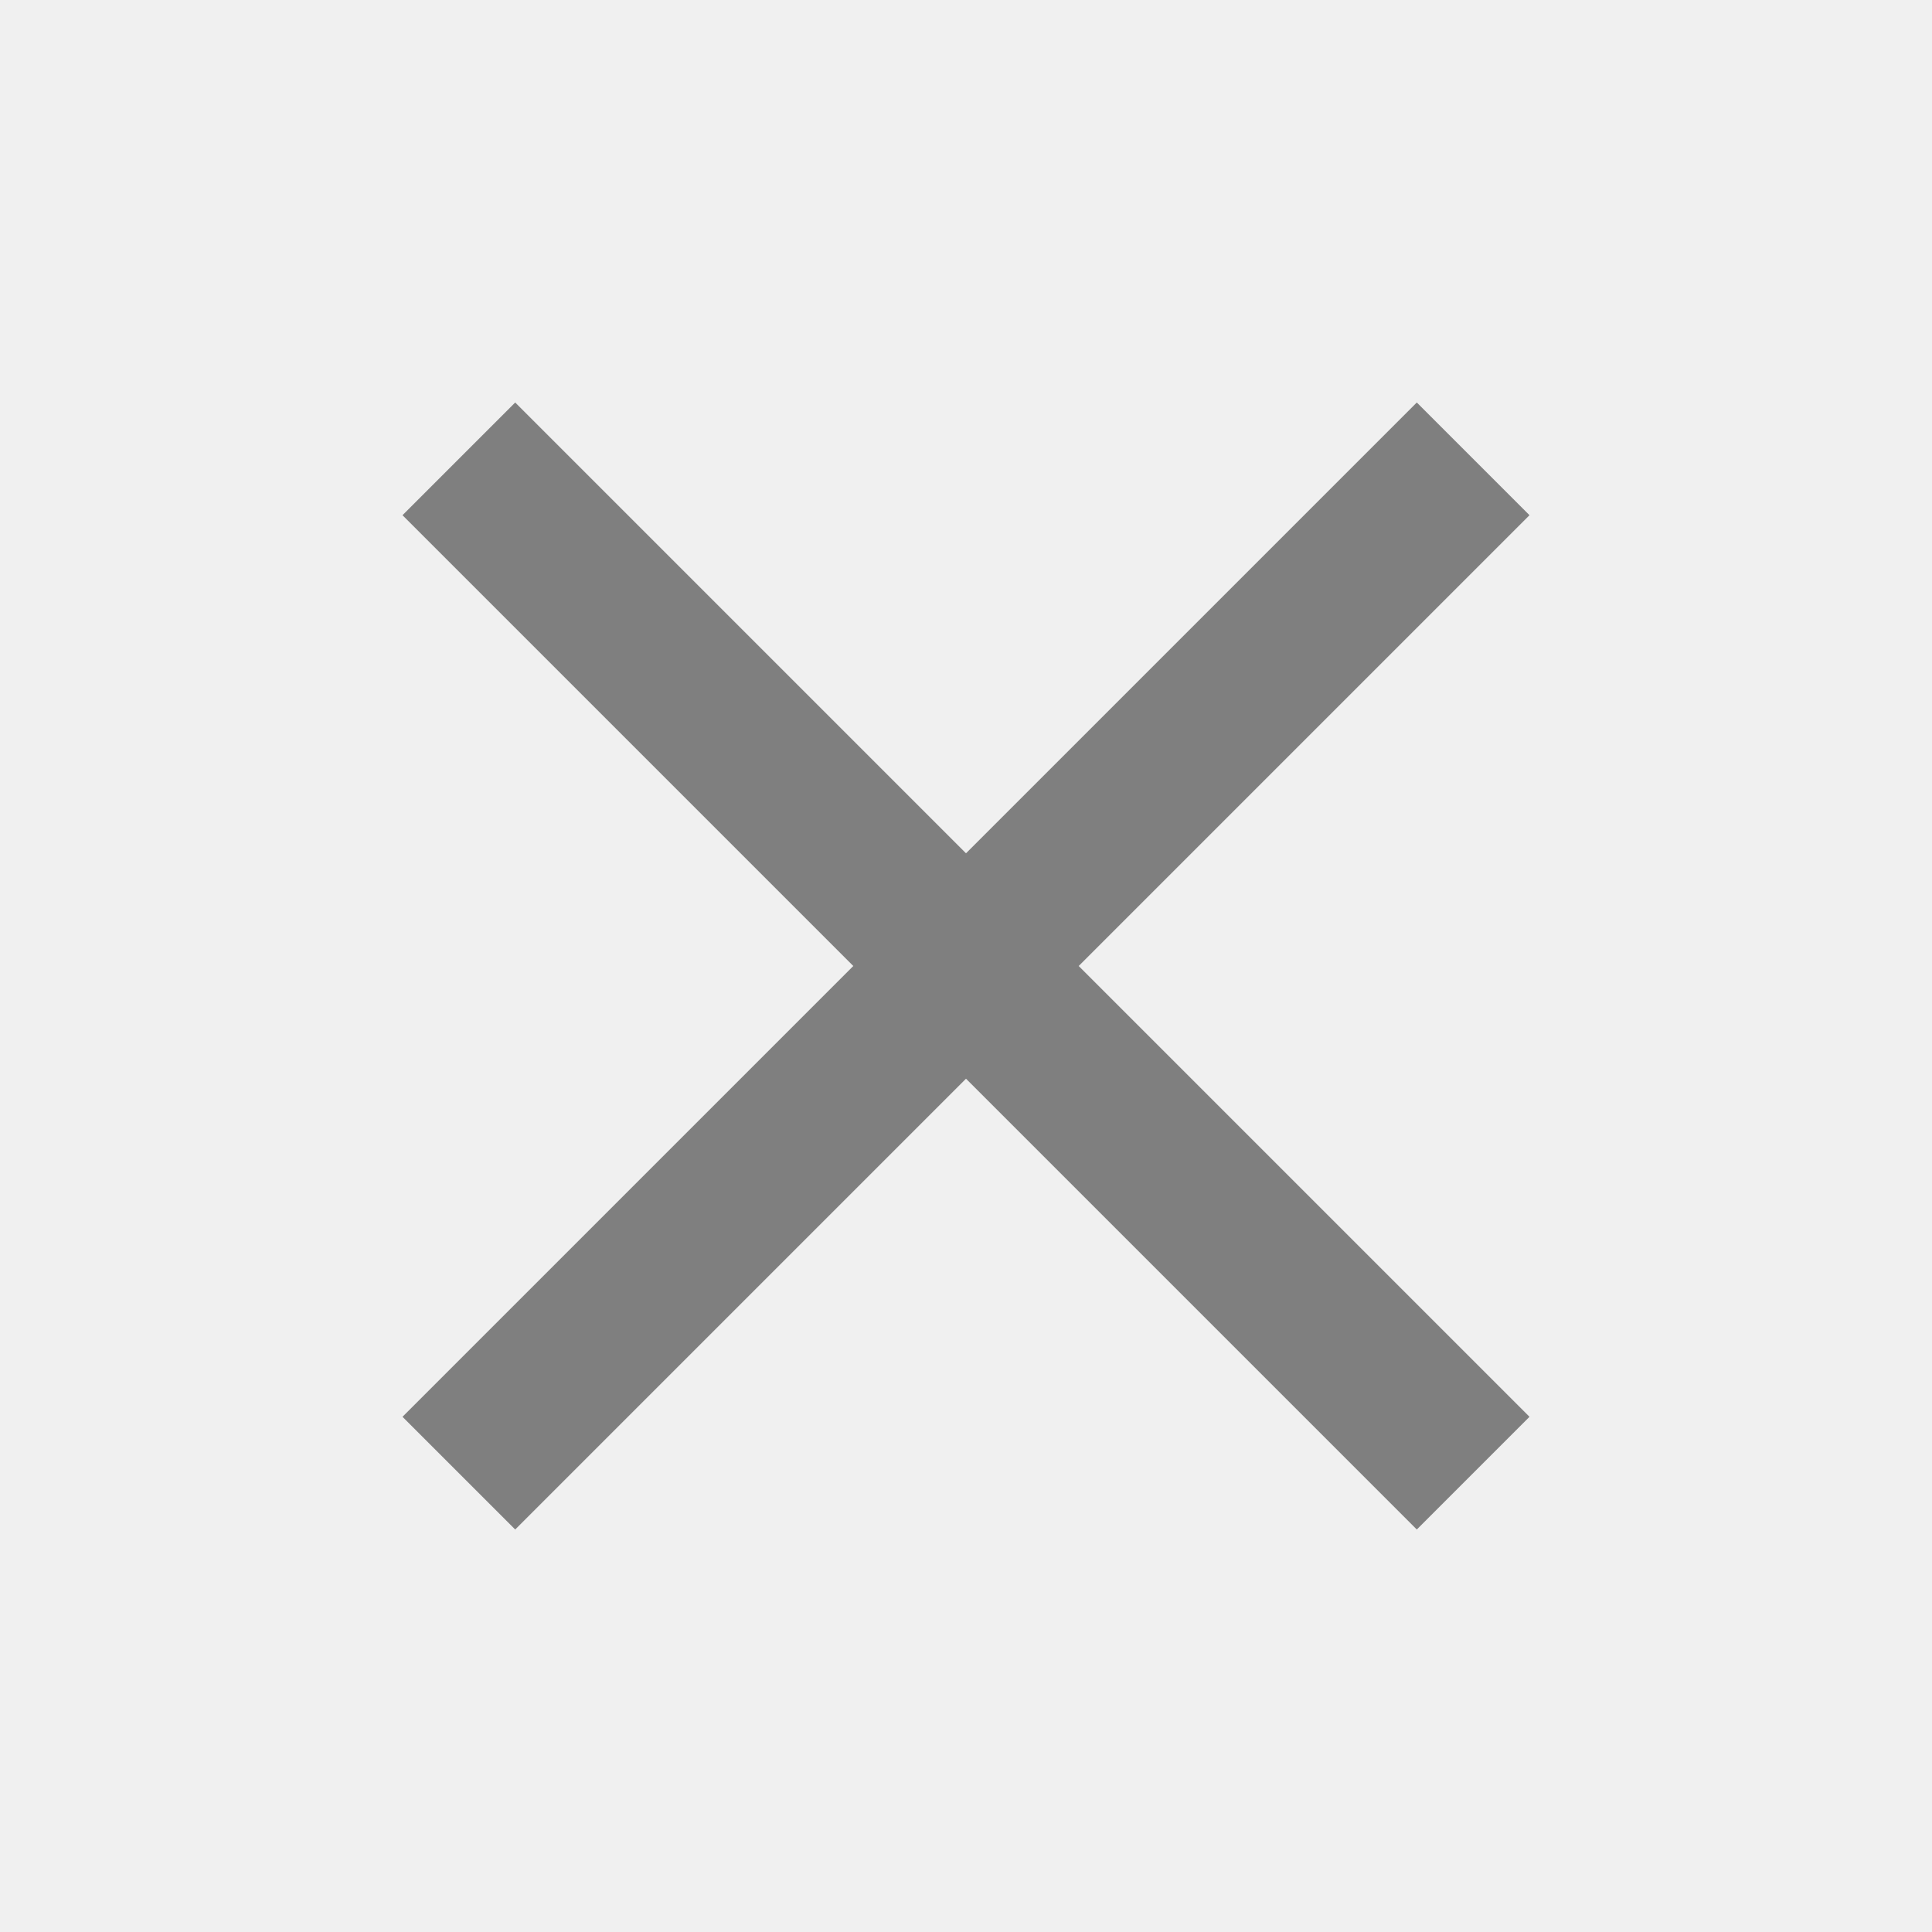
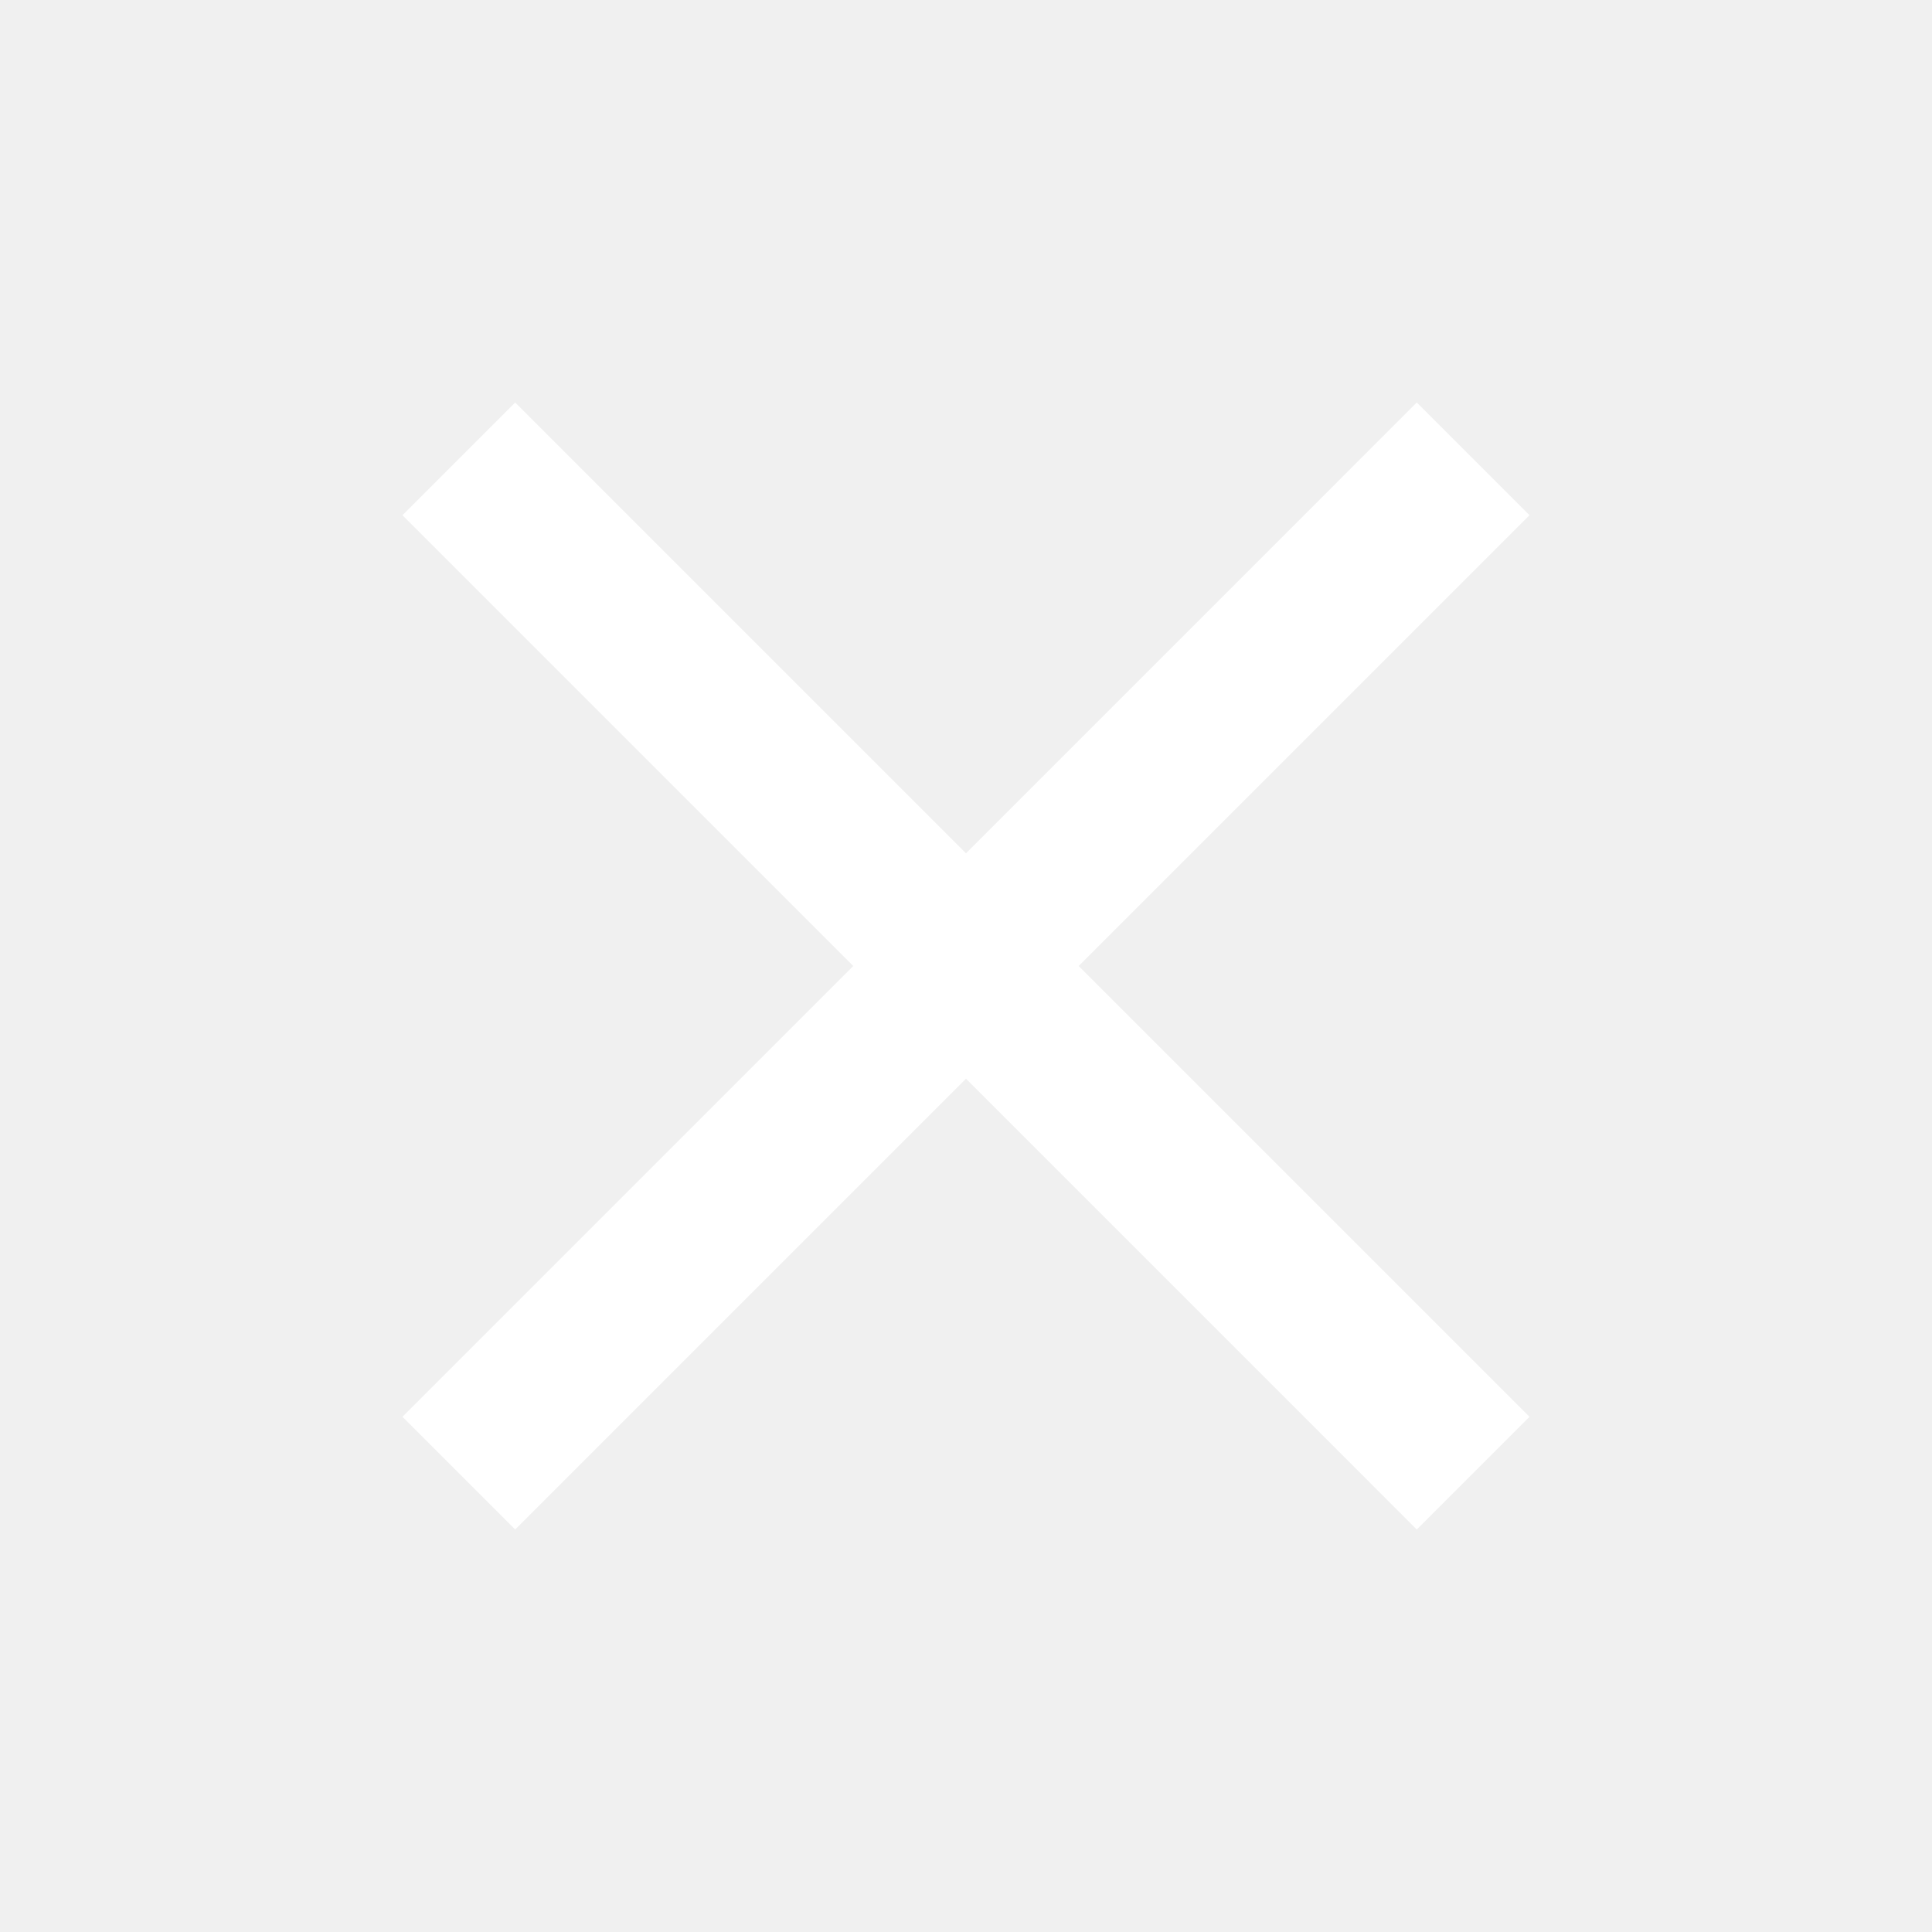
- <svg xmlns="http://www.w3.org/2000/svg" width="24" height="24" viewBox="0 0 24 24" fill="none">
-   <path d="M6.4 19L5 17.6L10.6 12L5 6.4L6.4 5L12 10.6L17.6 5L19 6.4L13.4 12L19 17.6L17.6 19L12 13.4L6.4 19Z" fill="#7F7F7F" />
+ <svg xmlns="http://www.w3.org/2000/svg" width="40" height="40" viewBox="0 0 40 40" fill="none">
+   <path d="M10.666 31.667L8.333 29.333L17.666 20L8.333 10.667L10.666 8.333L20 17.667L29.333 8.333L31.666 10.667L22.333 20L31.666 29.333L29.333 31.667L20 22.333L10.666 31.667Z" fill="white" />
</svg>
